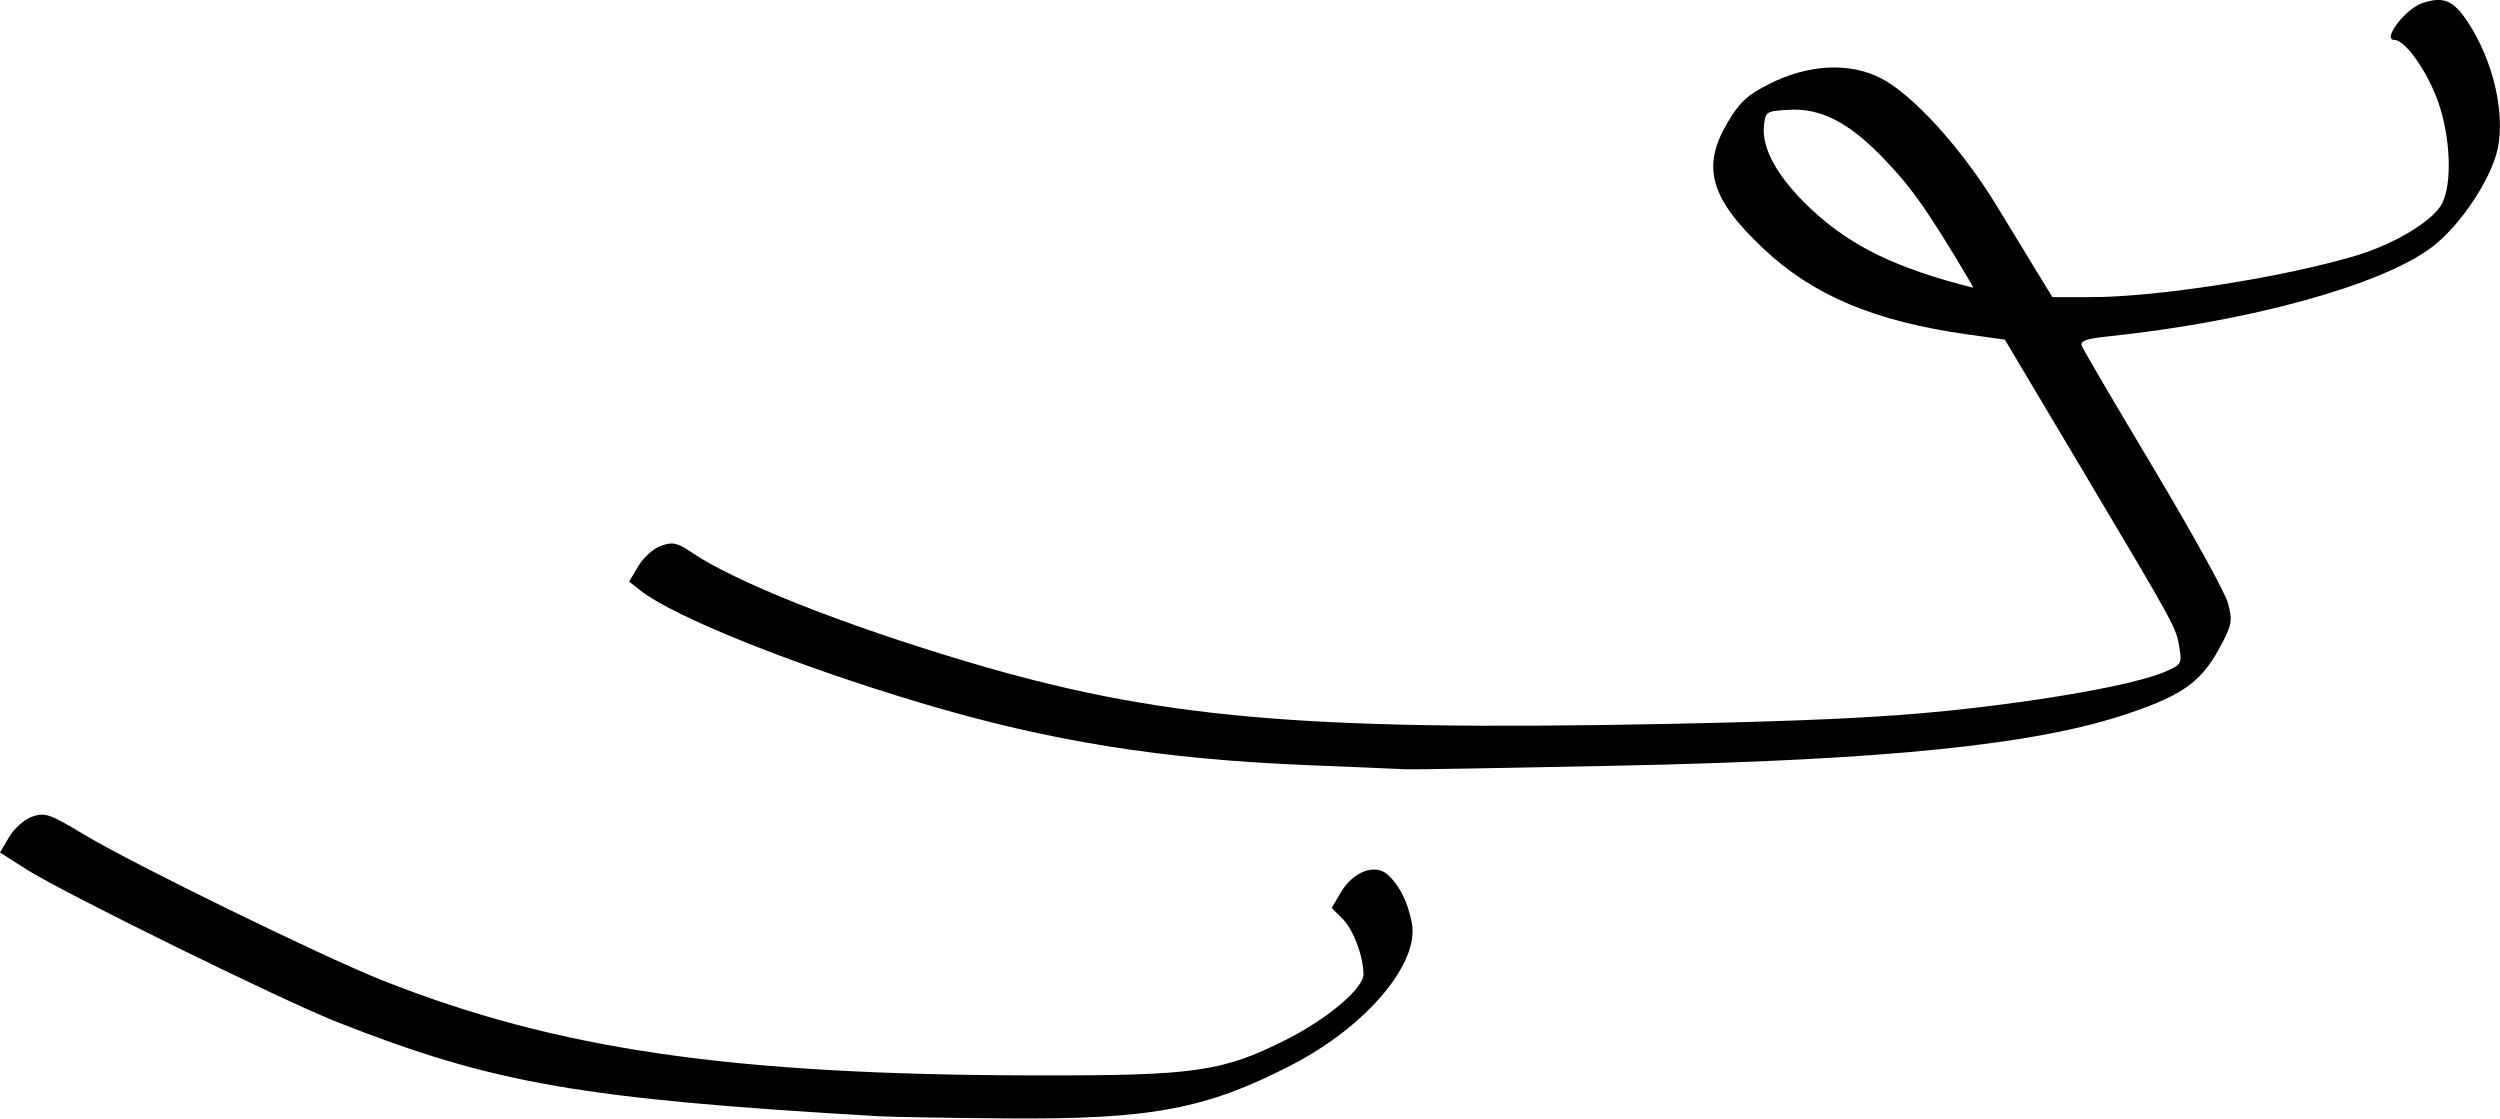
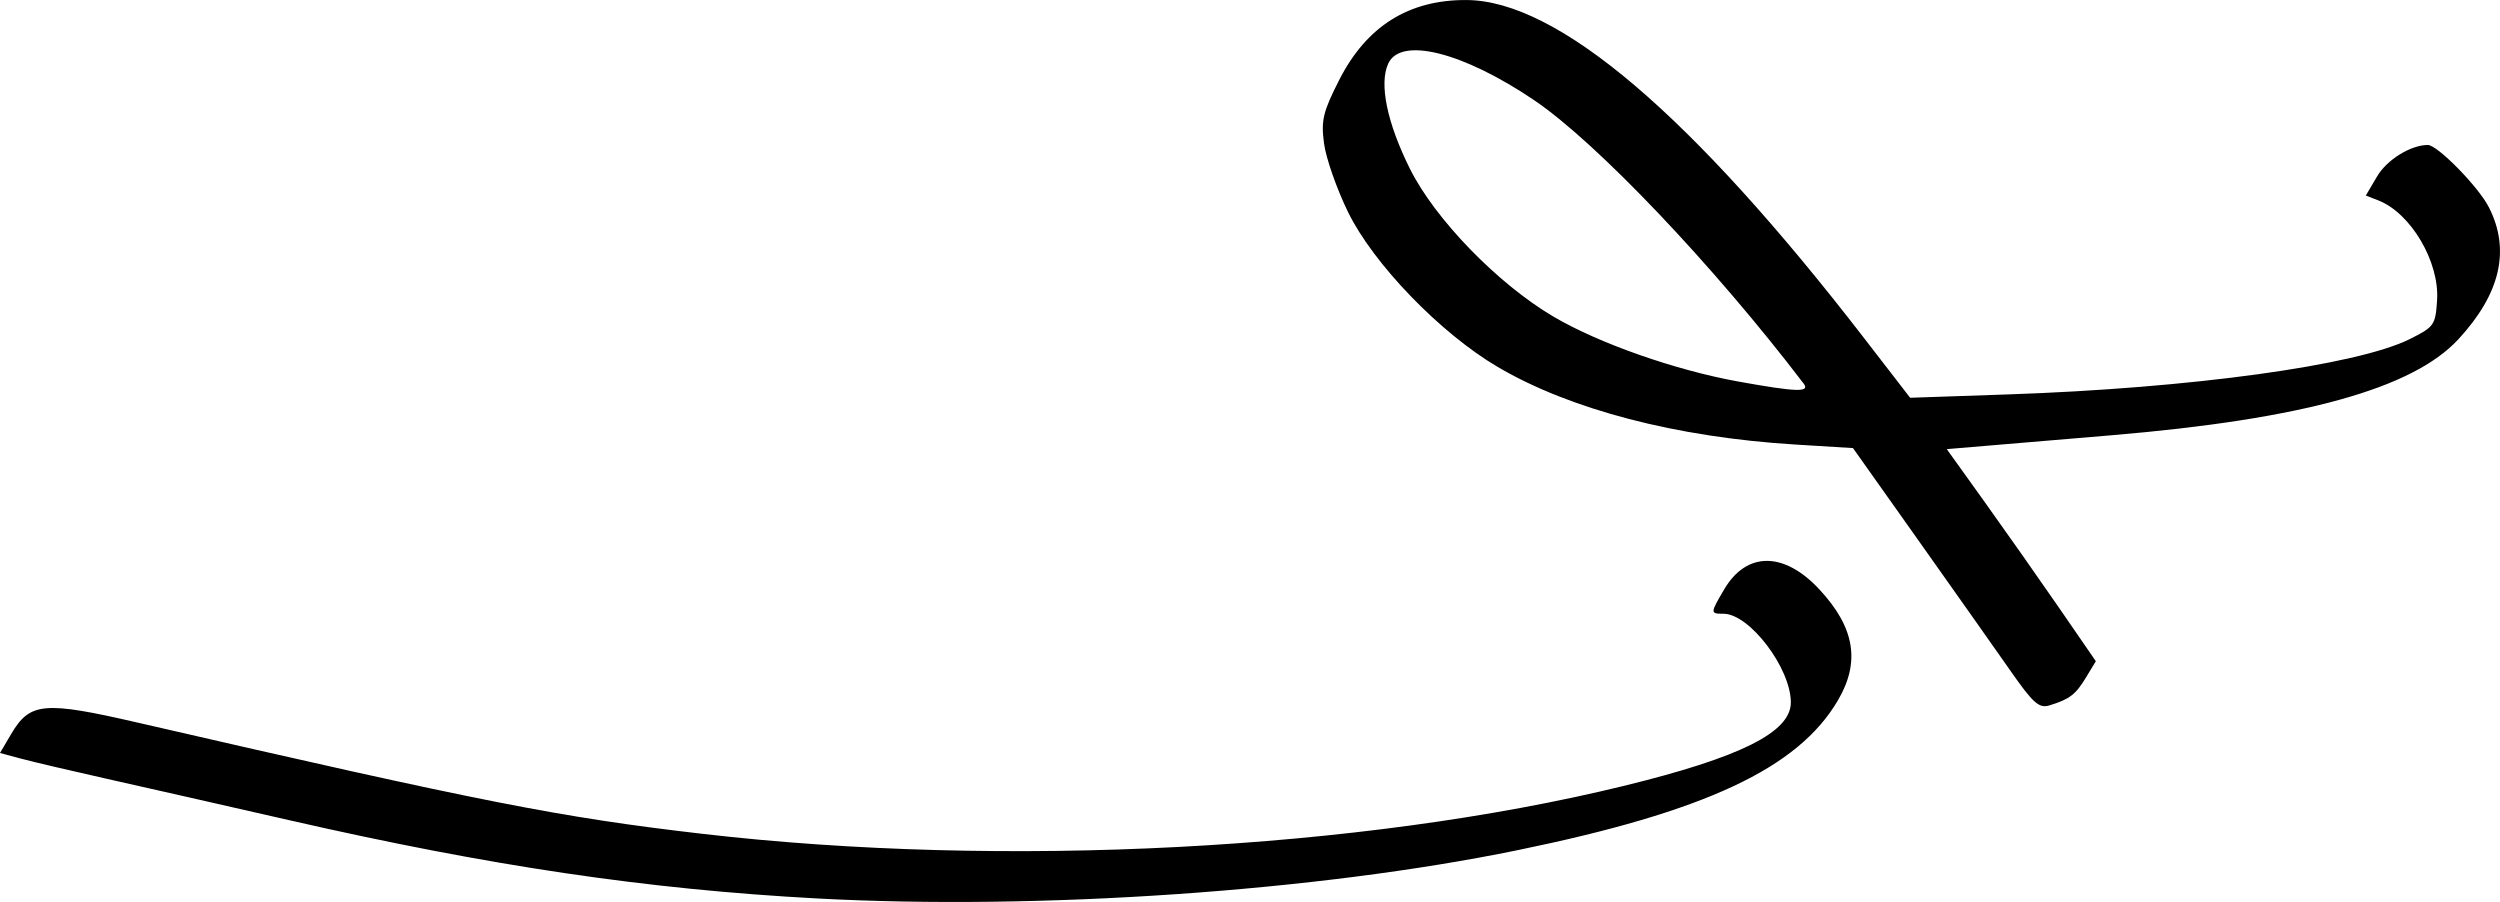
- <svg xmlns="http://www.w3.org/2000/svg" width="144.023mm" height="64.437mm" viewBox="0 0 144.023 64.437" version="1.1" id="svg1" xml:space="preserve">
+ <svg xmlns="http://www.w3.org/2000/svg" width="118.527mm" height="42.763mm" viewBox="0 0 118.527 42.763" version="1.1" id="svg1" xml:space="preserve">
  <defs id="defs1" />
-   <g id="layer1" transform="translate(-31.11915,-121.7871)">
-     <path style="fill:#000000" d="M 81.756,186.094 C 64.566,185.09 59.557,184.219 50.535,180.664 47.356,179.411 34.743,173.211 32.625,171.86 l -1.506,-0.961 0.528,-0.894 c 0.295,-0.499 0.882,-1.018 1.33,-1.174 0.729,-0.254 1.004,-0.158 2.987,1.035 2.814,1.694 13.79,7.057 17.217,8.412 10.076,3.986 20.079,5.435 37.703,5.463 9.073,0.014 10.645,-0.21 14.285,-2.036 2.415,-1.211 4.501,-2.97 4.499,-3.794 -0.003,-1.024 -0.587,-2.577 -1.201,-3.19 l -0.63,-0.63 0.533,-0.903 c 0.702,-1.19 1.97,-1.667 2.693,-1.013 0.681,0.617 1.166,1.589 1.392,2.792 0.437,2.328 -2.622,5.945 -6.899,8.159 -4.956,2.565 -8.125,3.159 -16.492,3.092 -3.292,-0.026 -6.58,-0.082 -7.308,-0.125 z m 24.871,-20.22 c -8.609,-0.345 -15.007,-1.368 -22.45,-3.588 -7.266,-2.168 -14.228,-4.959 -16.159,-6.478 l -0.654,-0.514 0.529,-0.897 c 0.291,-0.493 0.883,-1.02 1.315,-1.171 0.67,-0.234 0.93,-0.176 1.767,0.392 2.505,1.7 8.659,4.141 15.847,6.285 10.903,3.253 19.258,4.002 40.086,3.593 8.118,-0.159 12.662,-0.371 16.5,-0.77 5.561,-0.578 10.667,-1.494 12.398,-2.223 0.977,-0.412 1.019,-0.478 0.872,-1.384 -0.193,-1.188 -0.172,-1.15 -5.583,-10.242 l -4.478,-7.524 -2.137,-0.299 c -5.361,-0.75 -8.908,-2.242 -11.786,-4.956 -3.05,-2.877 -3.566,-4.697 -2.054,-7.247 0.708,-1.195 1.145,-1.596 2.437,-2.244 2.237,-1.12 4.577,-1.238 6.386,-0.322 1.849,0.937 4.683,4.064 6.716,7.409 0.946,1.557 2.047,3.366 2.448,4.02 l 0.728,1.19 h 2.235 c 3.804,0 11.024,-1.129 15.217,-2.379 2.285,-0.681 4.534,-2.047 5.015,-3.046 0.56,-1.163 0.472,-3.692 -0.199,-5.697 -0.599,-1.789 -1.924,-3.695 -2.568,-3.695 -0.727,0 0.64,-1.801 1.611,-2.121 1.226,-0.405 1.784,-0.171 2.624,1.097 1.439,2.175 2.155,5.189 1.724,7.264 -0.369,1.779 -2.172,4.48 -3.81,5.709 -2.922,2.192 -10.485,4.275 -18.626,5.13 -1.295,0.136 -1.639,0.261 -1.526,0.553 0.08,0.208 1.94,3.38 4.135,7.05 2.194,3.67 4.122,7.162 4.284,7.761 0.258,0.957 0.221,1.229 -0.305,2.249 -1.151,2.232 -2.161,2.998 -5.406,4.102 -5.332,1.814 -13.932,2.696 -29.408,3.016 -6.403,0.133 -11.88,0.227 -12.171,0.209 -0.291,-0.018 -2.791,-0.123 -5.556,-0.234 z m 37.136,-29.283 c -1.897,-3.105 -2.641,-4.126 -4.166,-5.71 -1.964,-2.04 -3.593,-2.875 -5.405,-2.77 -1.339,0.077 -1.374,0.1 -1.456,0.952 -0.127,1.318 0.84,3.01 2.734,4.781 2.285,2.138 4.904,3.407 9.32,4.518 0.035,0.009 -0.428,-0.788 -1.027,-1.77 z" id="path1" />
+   <g id="layer1" transform="translate(-50.82578,-112.7187)">
+     <path style="fill:#000000" d="m 89.561,155.315 c -8.091,-0.437 -15.501,-1.535 -25.003,-3.706 -3.129,-0.715 -7.05,-1.604 -8.715,-1.977 -1.665,-0.373 -3.474,-0.798 -4.022,-0.946 l -0.996,-0.268 0.53,-0.898 c 0.889,-1.507 1.55,-1.567 5.993,-0.543 16.385,3.776 20.005,4.488 26.789,5.275 14.247,1.651 31.226,0.769 43.656,-2.269 5.557,-1.358 7.938,-2.546 7.938,-3.961 0,-1.626 -1.96,-4.205 -3.195,-4.205 -0.632,0 -0.631,-0.027 0.038,-1.161 1.061,-1.798 2.84,-1.793 4.516,0.013 1.673,1.802 1.944,3.427 0.875,5.251 -1.889,3.223 -6.285,5.279 -15.198,7.108 -9.481,1.946 -22.687,2.855 -33.205,2.287 z m 56.596,-10.775 c -0.692,-0.988 -2.657,-3.773 -4.368,-6.187 l -3.111,-4.39 -2.731,-0.168 c -5.645,-0.346 -10.669,-1.656 -14.108,-3.676 -2.724,-1.6 -5.902,-4.889 -7.104,-7.351 -0.533,-1.091 -1.044,-2.552 -1.136,-3.247 -0.146,-1.095 -0.051,-1.493 0.716,-3.004 1.296,-2.553 3.296,-3.811 6.036,-3.797 4.314,0.022 10.665,5.423 18.858,16.036 l 2.178,2.821 4.646,-0.159 c 8.675,-0.297 16.527,-1.376 19.025,-2.616 1.178,-0.585 1.235,-0.665 1.312,-1.854 0.117,-1.818 -1.246,-4.129 -2.788,-4.729 l -0.591,-0.23 0.539,-0.913 c 0.464,-0.787 1.593,-1.484 2.402,-1.484 0.456,0 2.397,1.98 2.891,2.948 1.034,2.027 0.553,4.108 -1.45,6.27 -2.167,2.34 -7.386,3.783 -16.429,4.544 -1.892,0.159 -4.425,0.372 -5.63,0.474 l -2.19,0.184 1.802,2.514 c 0.991,1.382 2.581,3.645 3.533,5.027 l 1.732,2.514 -0.469,0.775 c -0.489,0.809 -0.778,1.029 -1.734,1.321 -0.486,0.149 -0.767,-0.1 -1.832,-1.622 z m -9.82,-13.637 c -4.276,-5.607 -9.822,-11.438 -12.777,-13.435 -3.383,-2.286 -6.33,-3.024 -6.918,-1.733 -0.437,0.958 -0.058,2.797 1.025,4.977 1.189,2.394 4.176,5.47 6.819,7.024 2.147,1.262 5.766,2.532 8.757,3.072 2.766,0.499 3.418,0.519 3.094,0.094 z" id="path1" />
  </g>
</svg>
